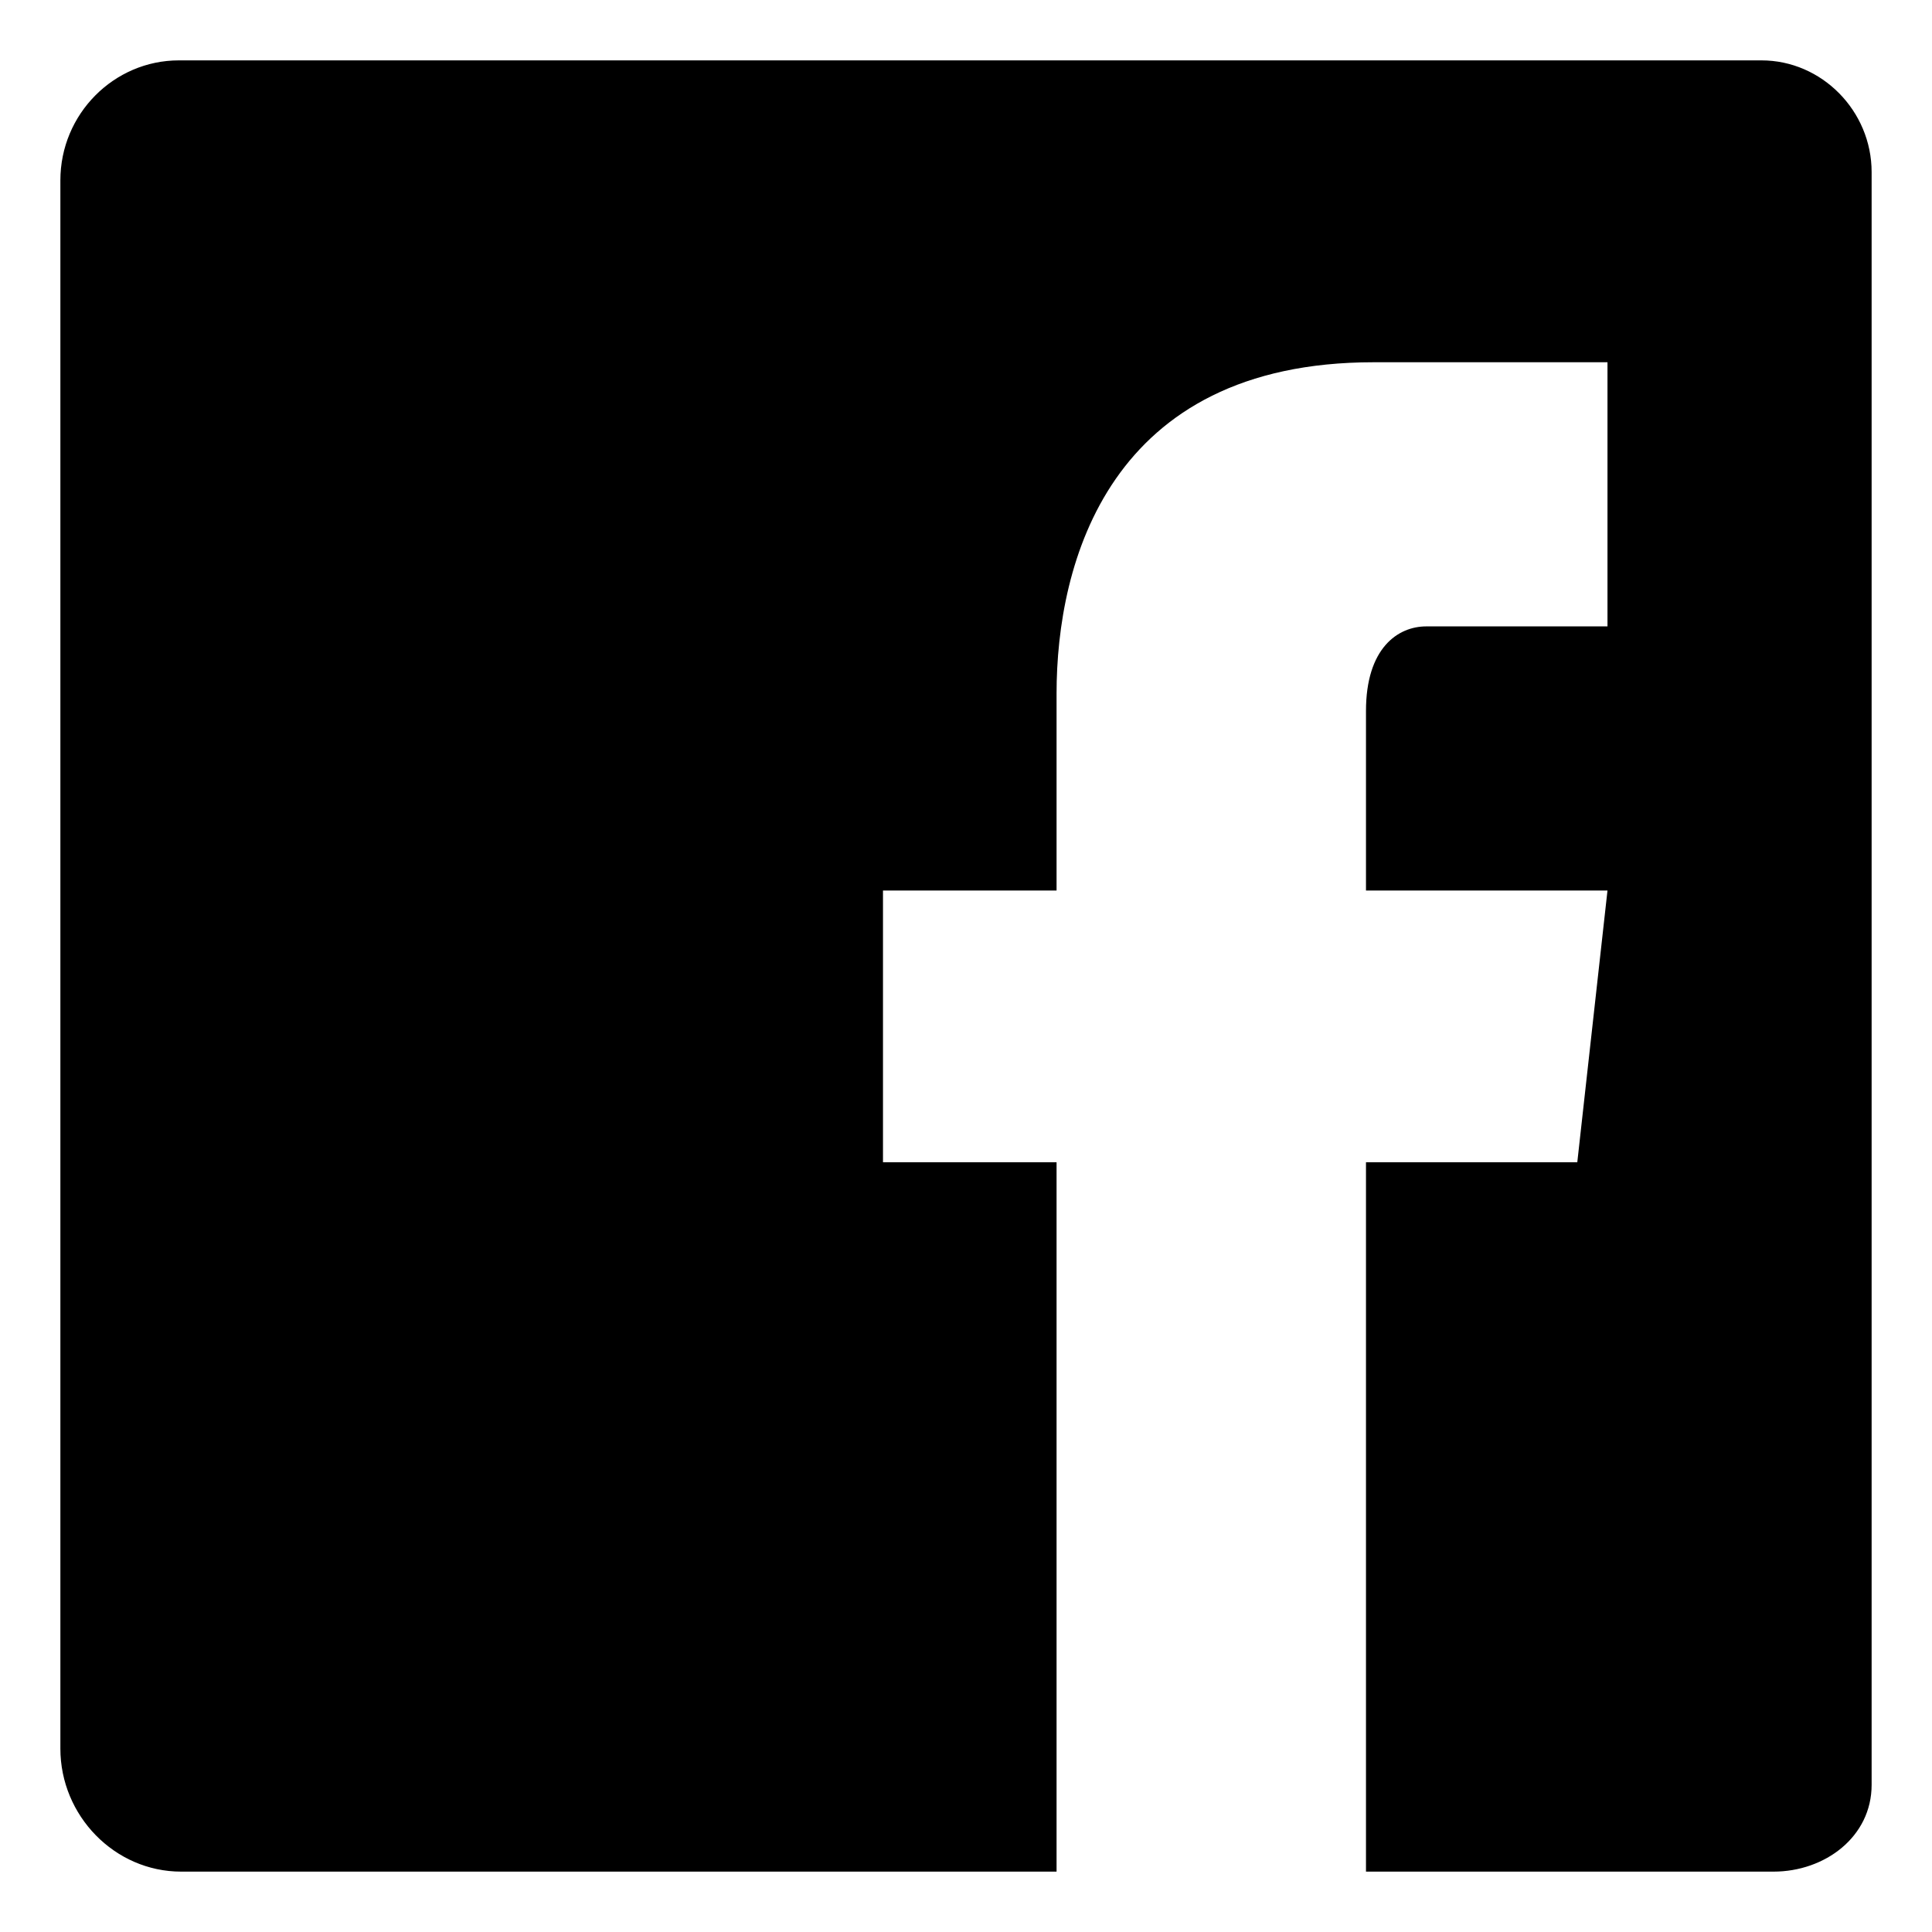
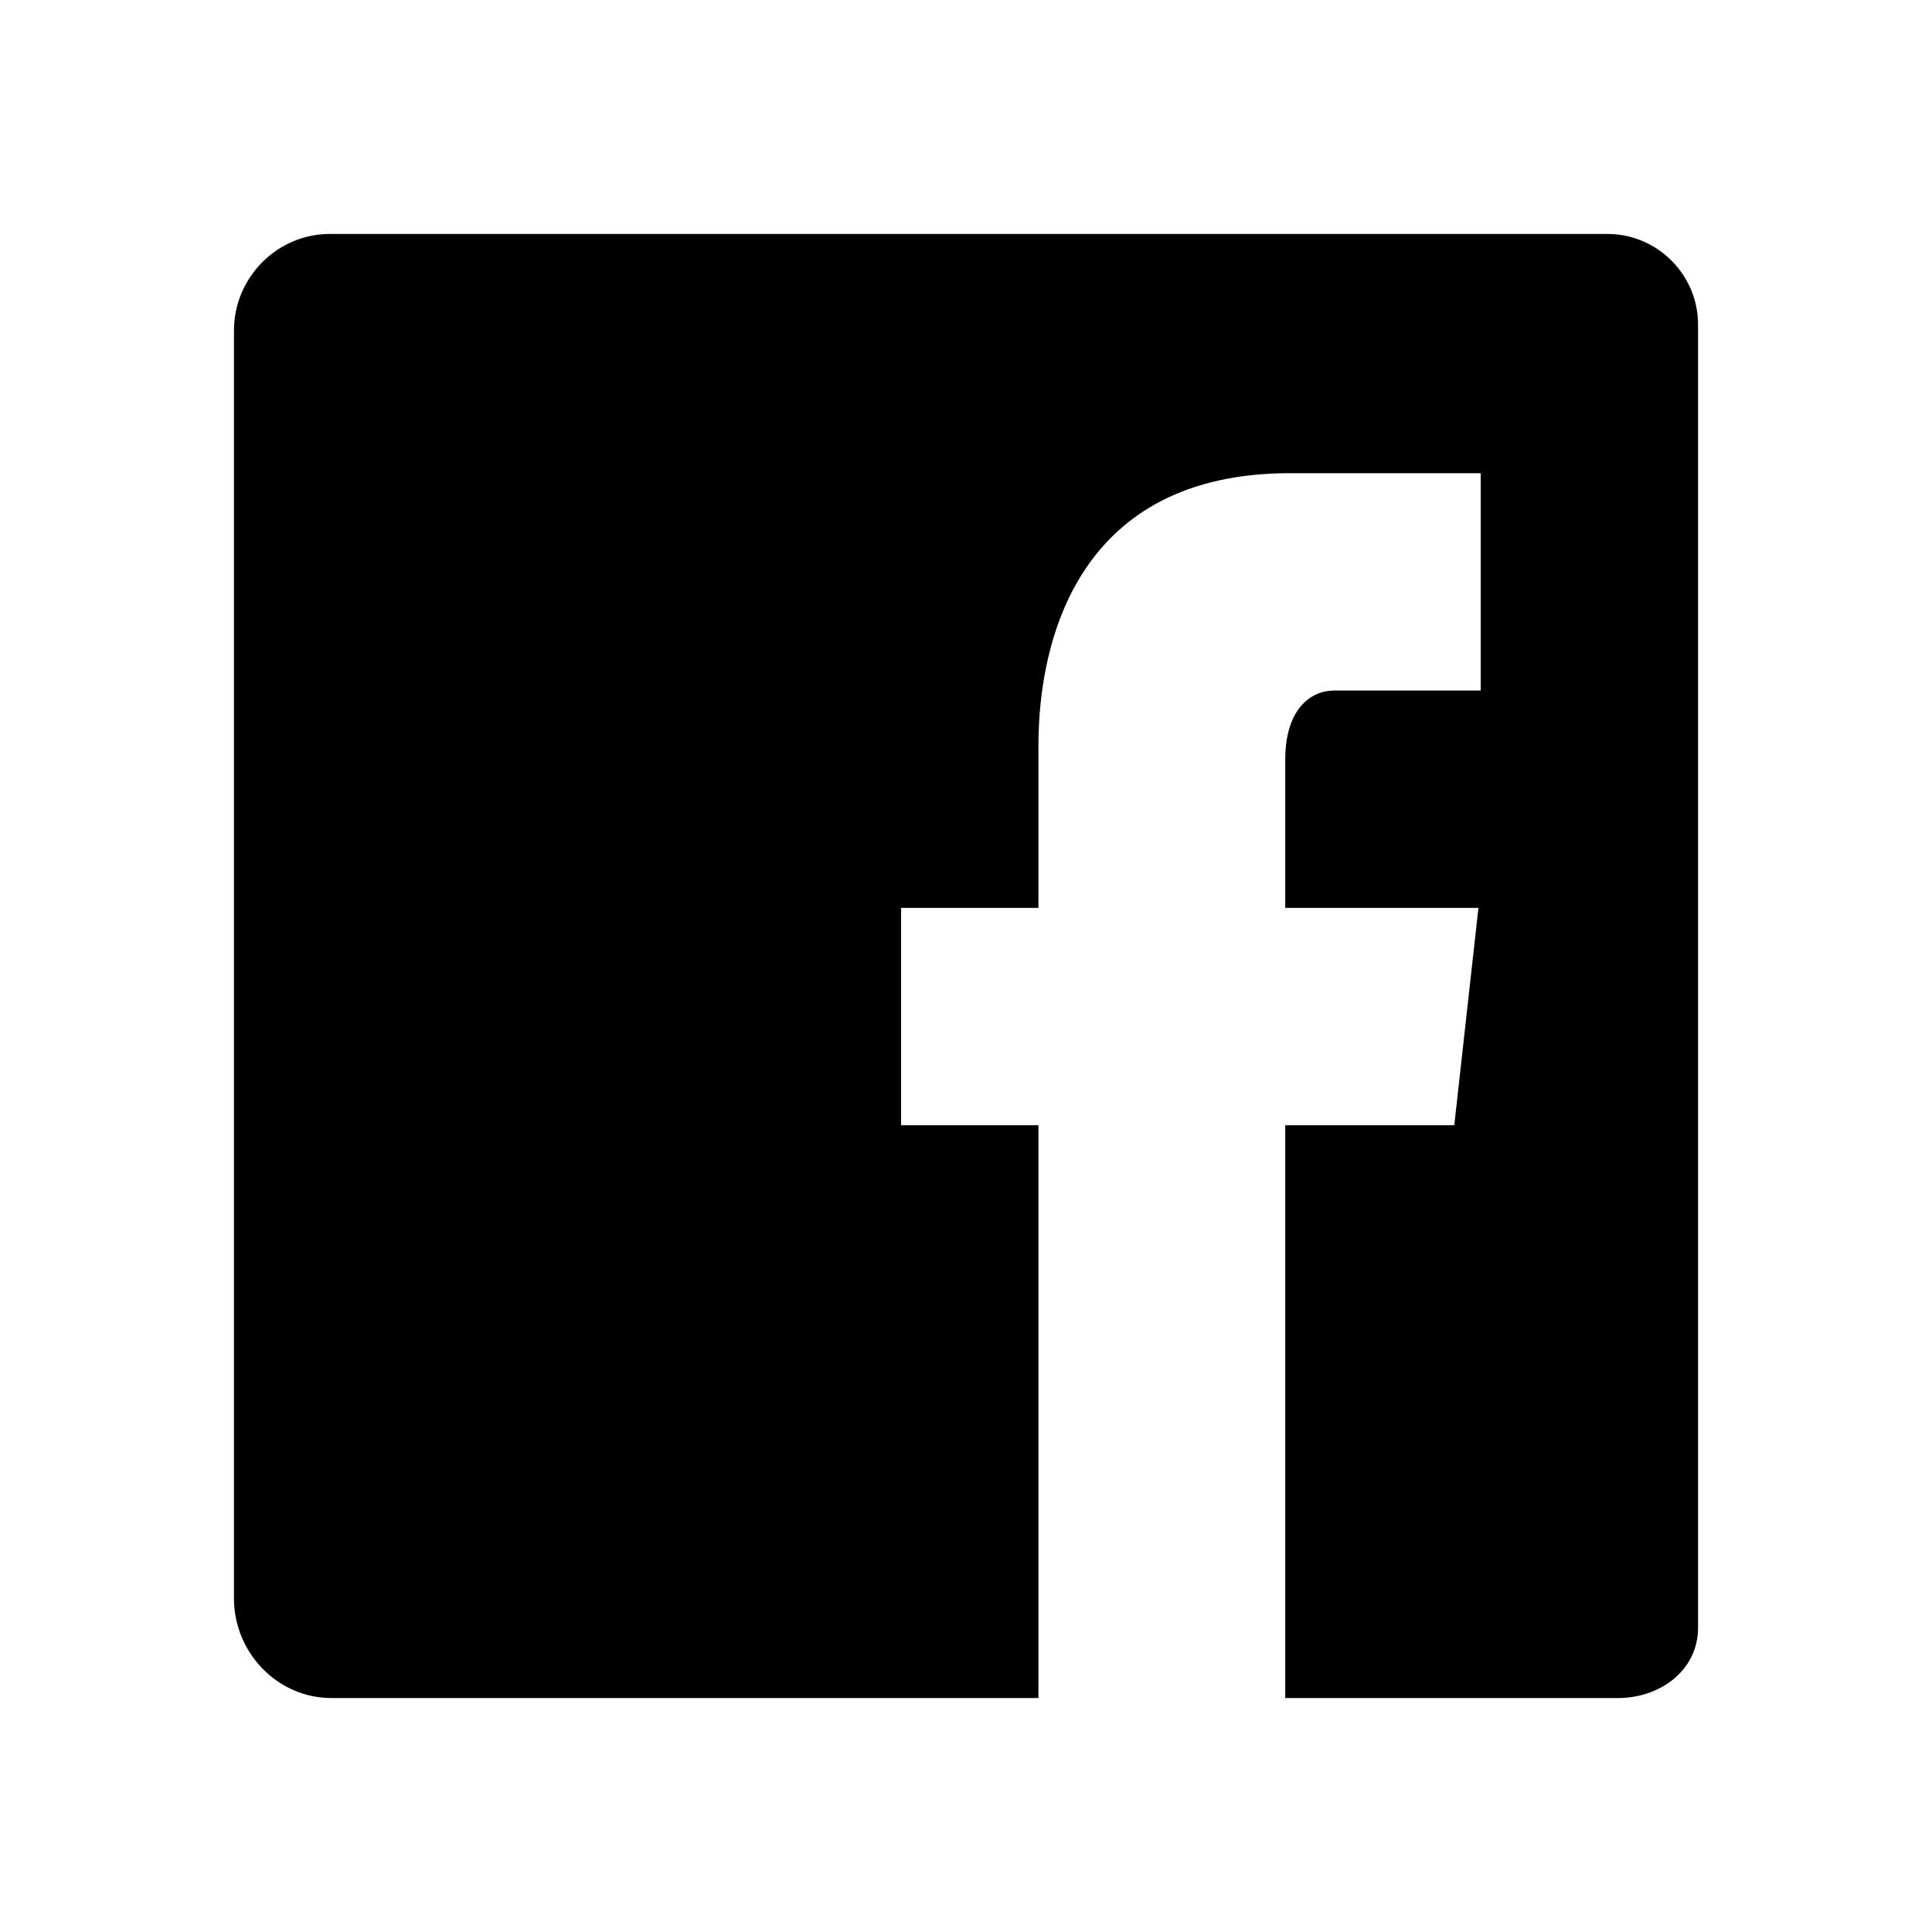
<svg xmlns="http://www.w3.org/2000/svg" viewBox="0 0 256 256">
-   <path fill="currentColor" d="M233.4 8H23.7C15.1 8 8 15.1 8 23.9v207.8c0 8.9 7.2 16.3 16 16.3h116c0-20.6 0-58.7 0-94h-23v-36h23V91.9c0-17.3 6.9-43.9 42-43.9h31v35c0 0-20.2 0-24 0 -3.8 0-8 2.9-8 11.2V118h32l-4 36h-28c0 35.4 0 73.2 0 94h54c6.8 0 13-4.6 13-11.5V22.8C248 14.7 241.4 8 233.4 8z" />
+   <path fill="currentColor" d="M213 31H43.7c-7 0-12.7 5.8-12.7 12.8v168c0 7.2 5.8 13.2 12.9 13.2h93.7c0-16.6 0-47.4 0-75.9h-18.2v-28.8h18.2V98.8c0-14.3 5.5-36.1 33.3-36.1h25.3v28.8c0 0-16.4 0-19.4 0 -3.1 0-6.5 2.4-6.5 9.2v19.6h25.6l-3.2 28.8h-22.4c0 28.4 0 59 0 75.9h44.1c5.6 0 10.6-3.7 10.6-9.3V43C225 36.4 219.6 31 213 31z" />
</svg>
